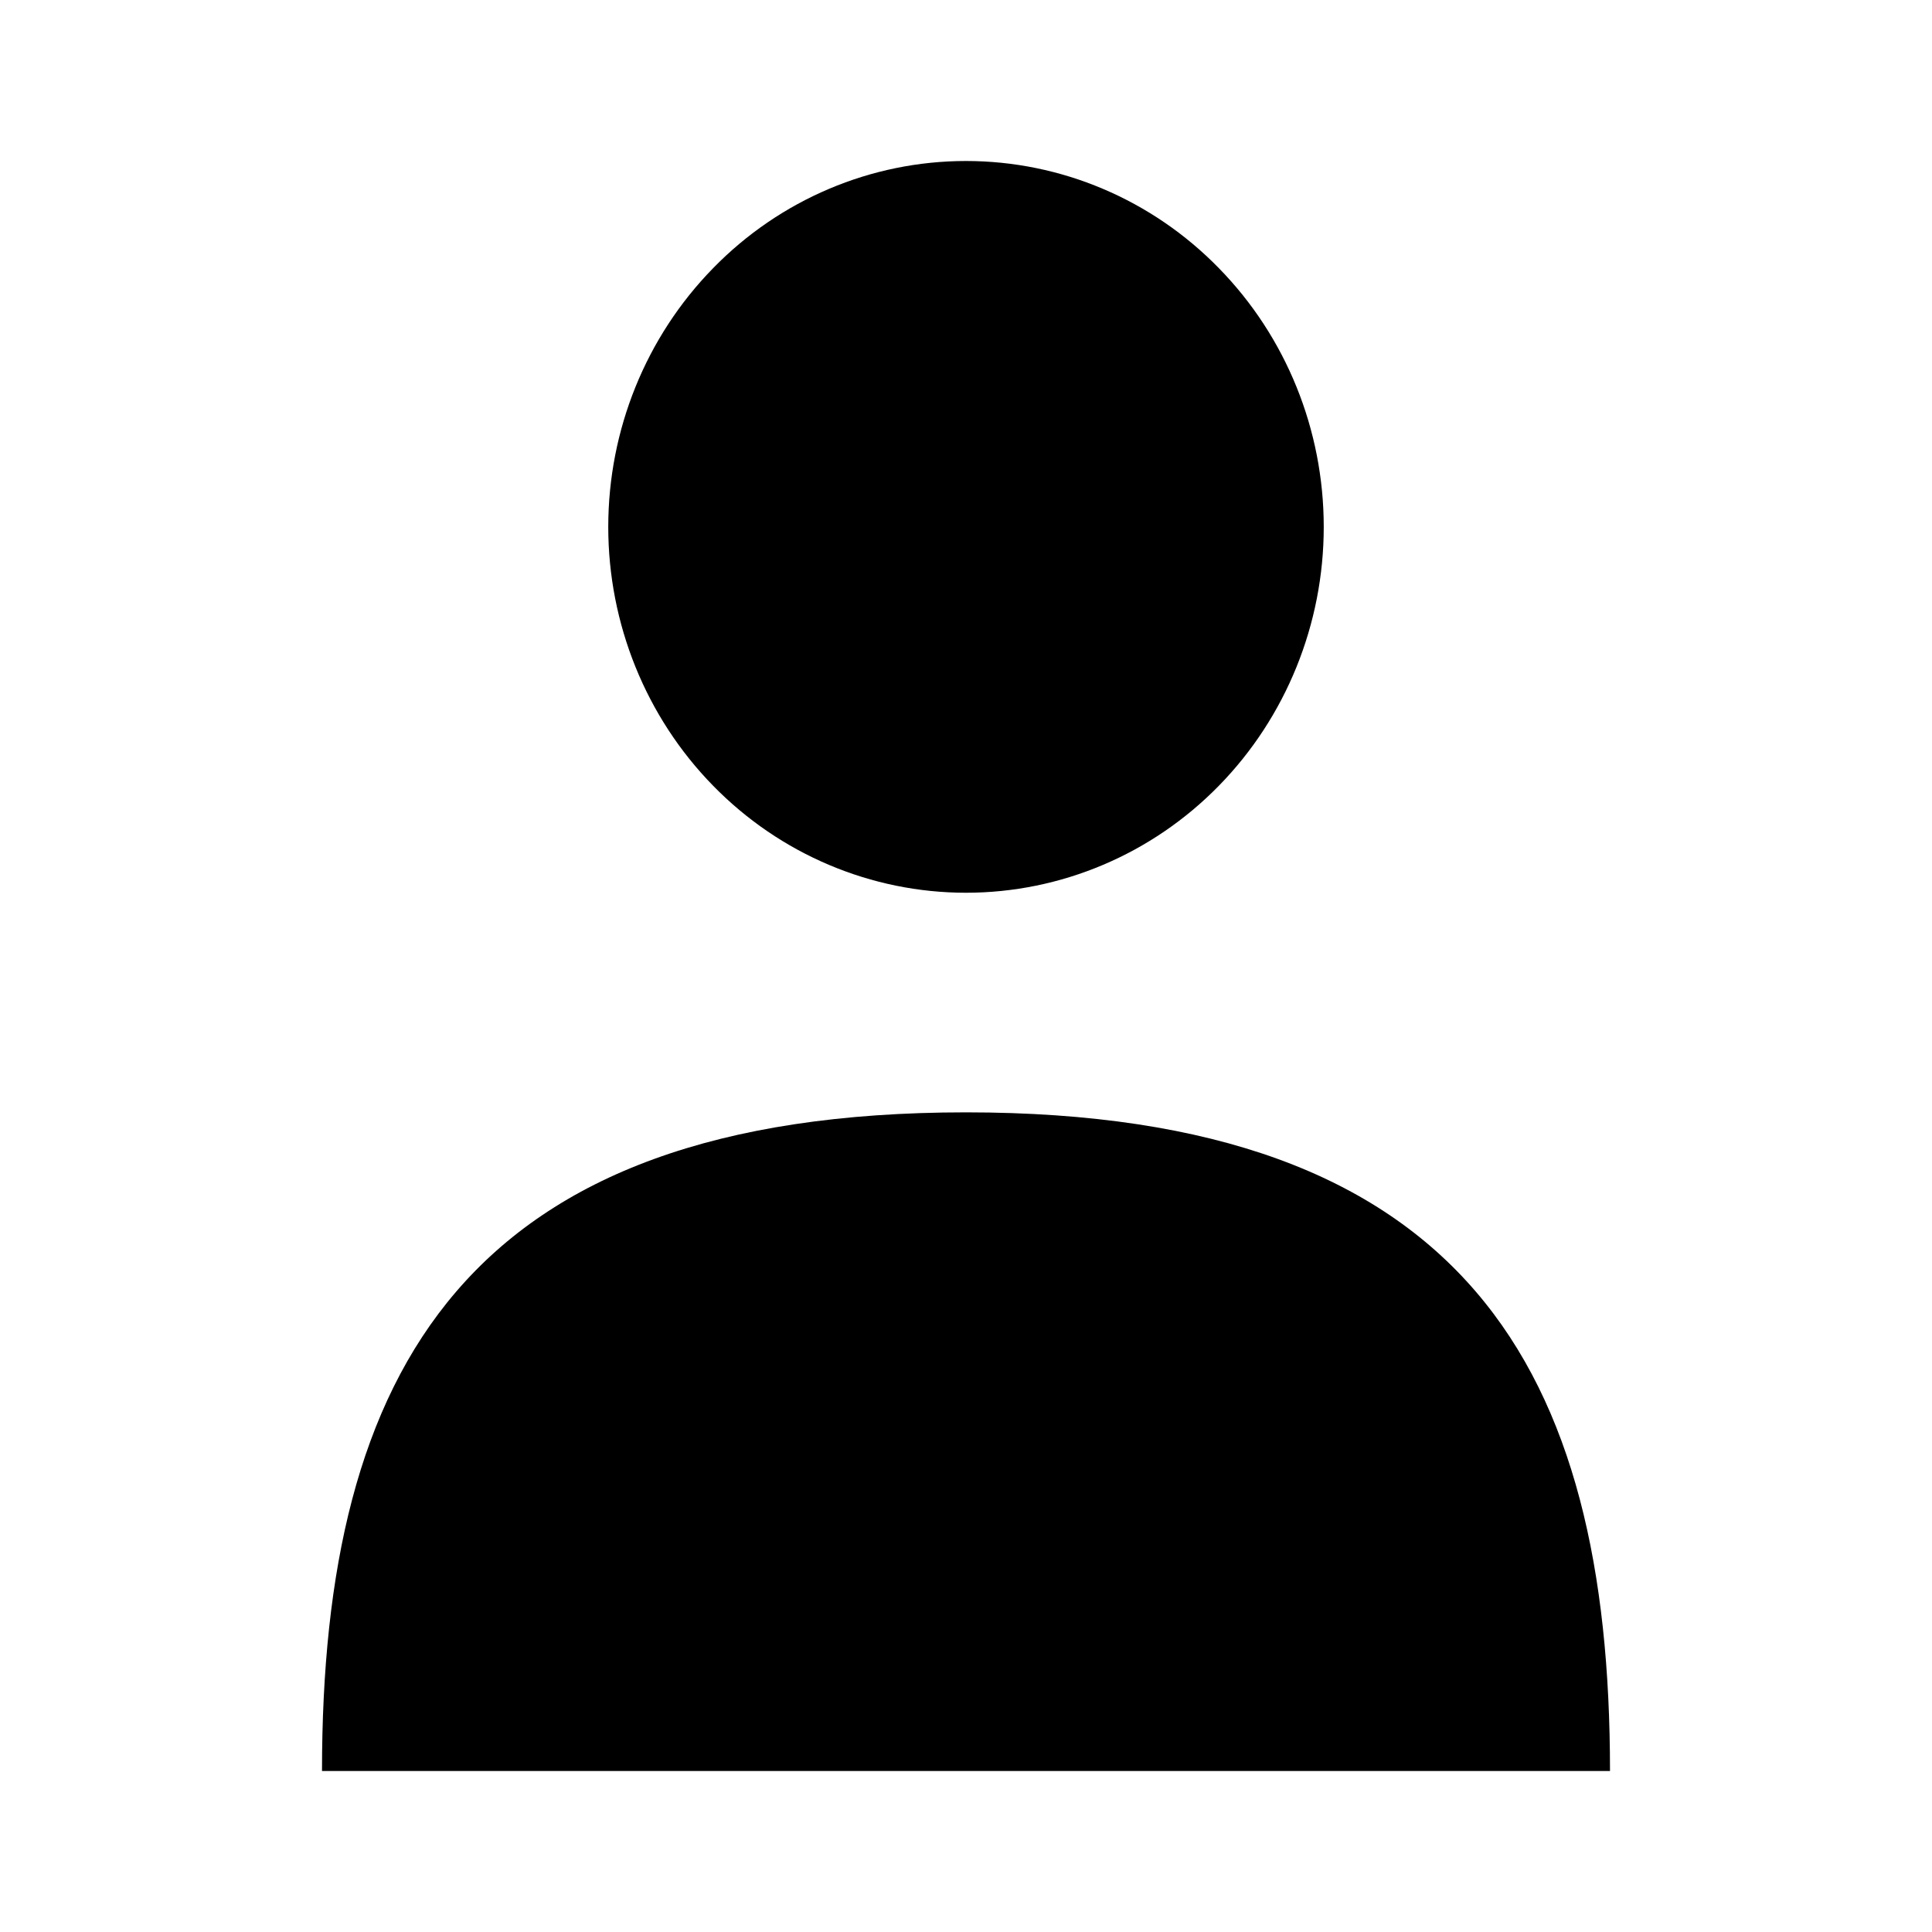
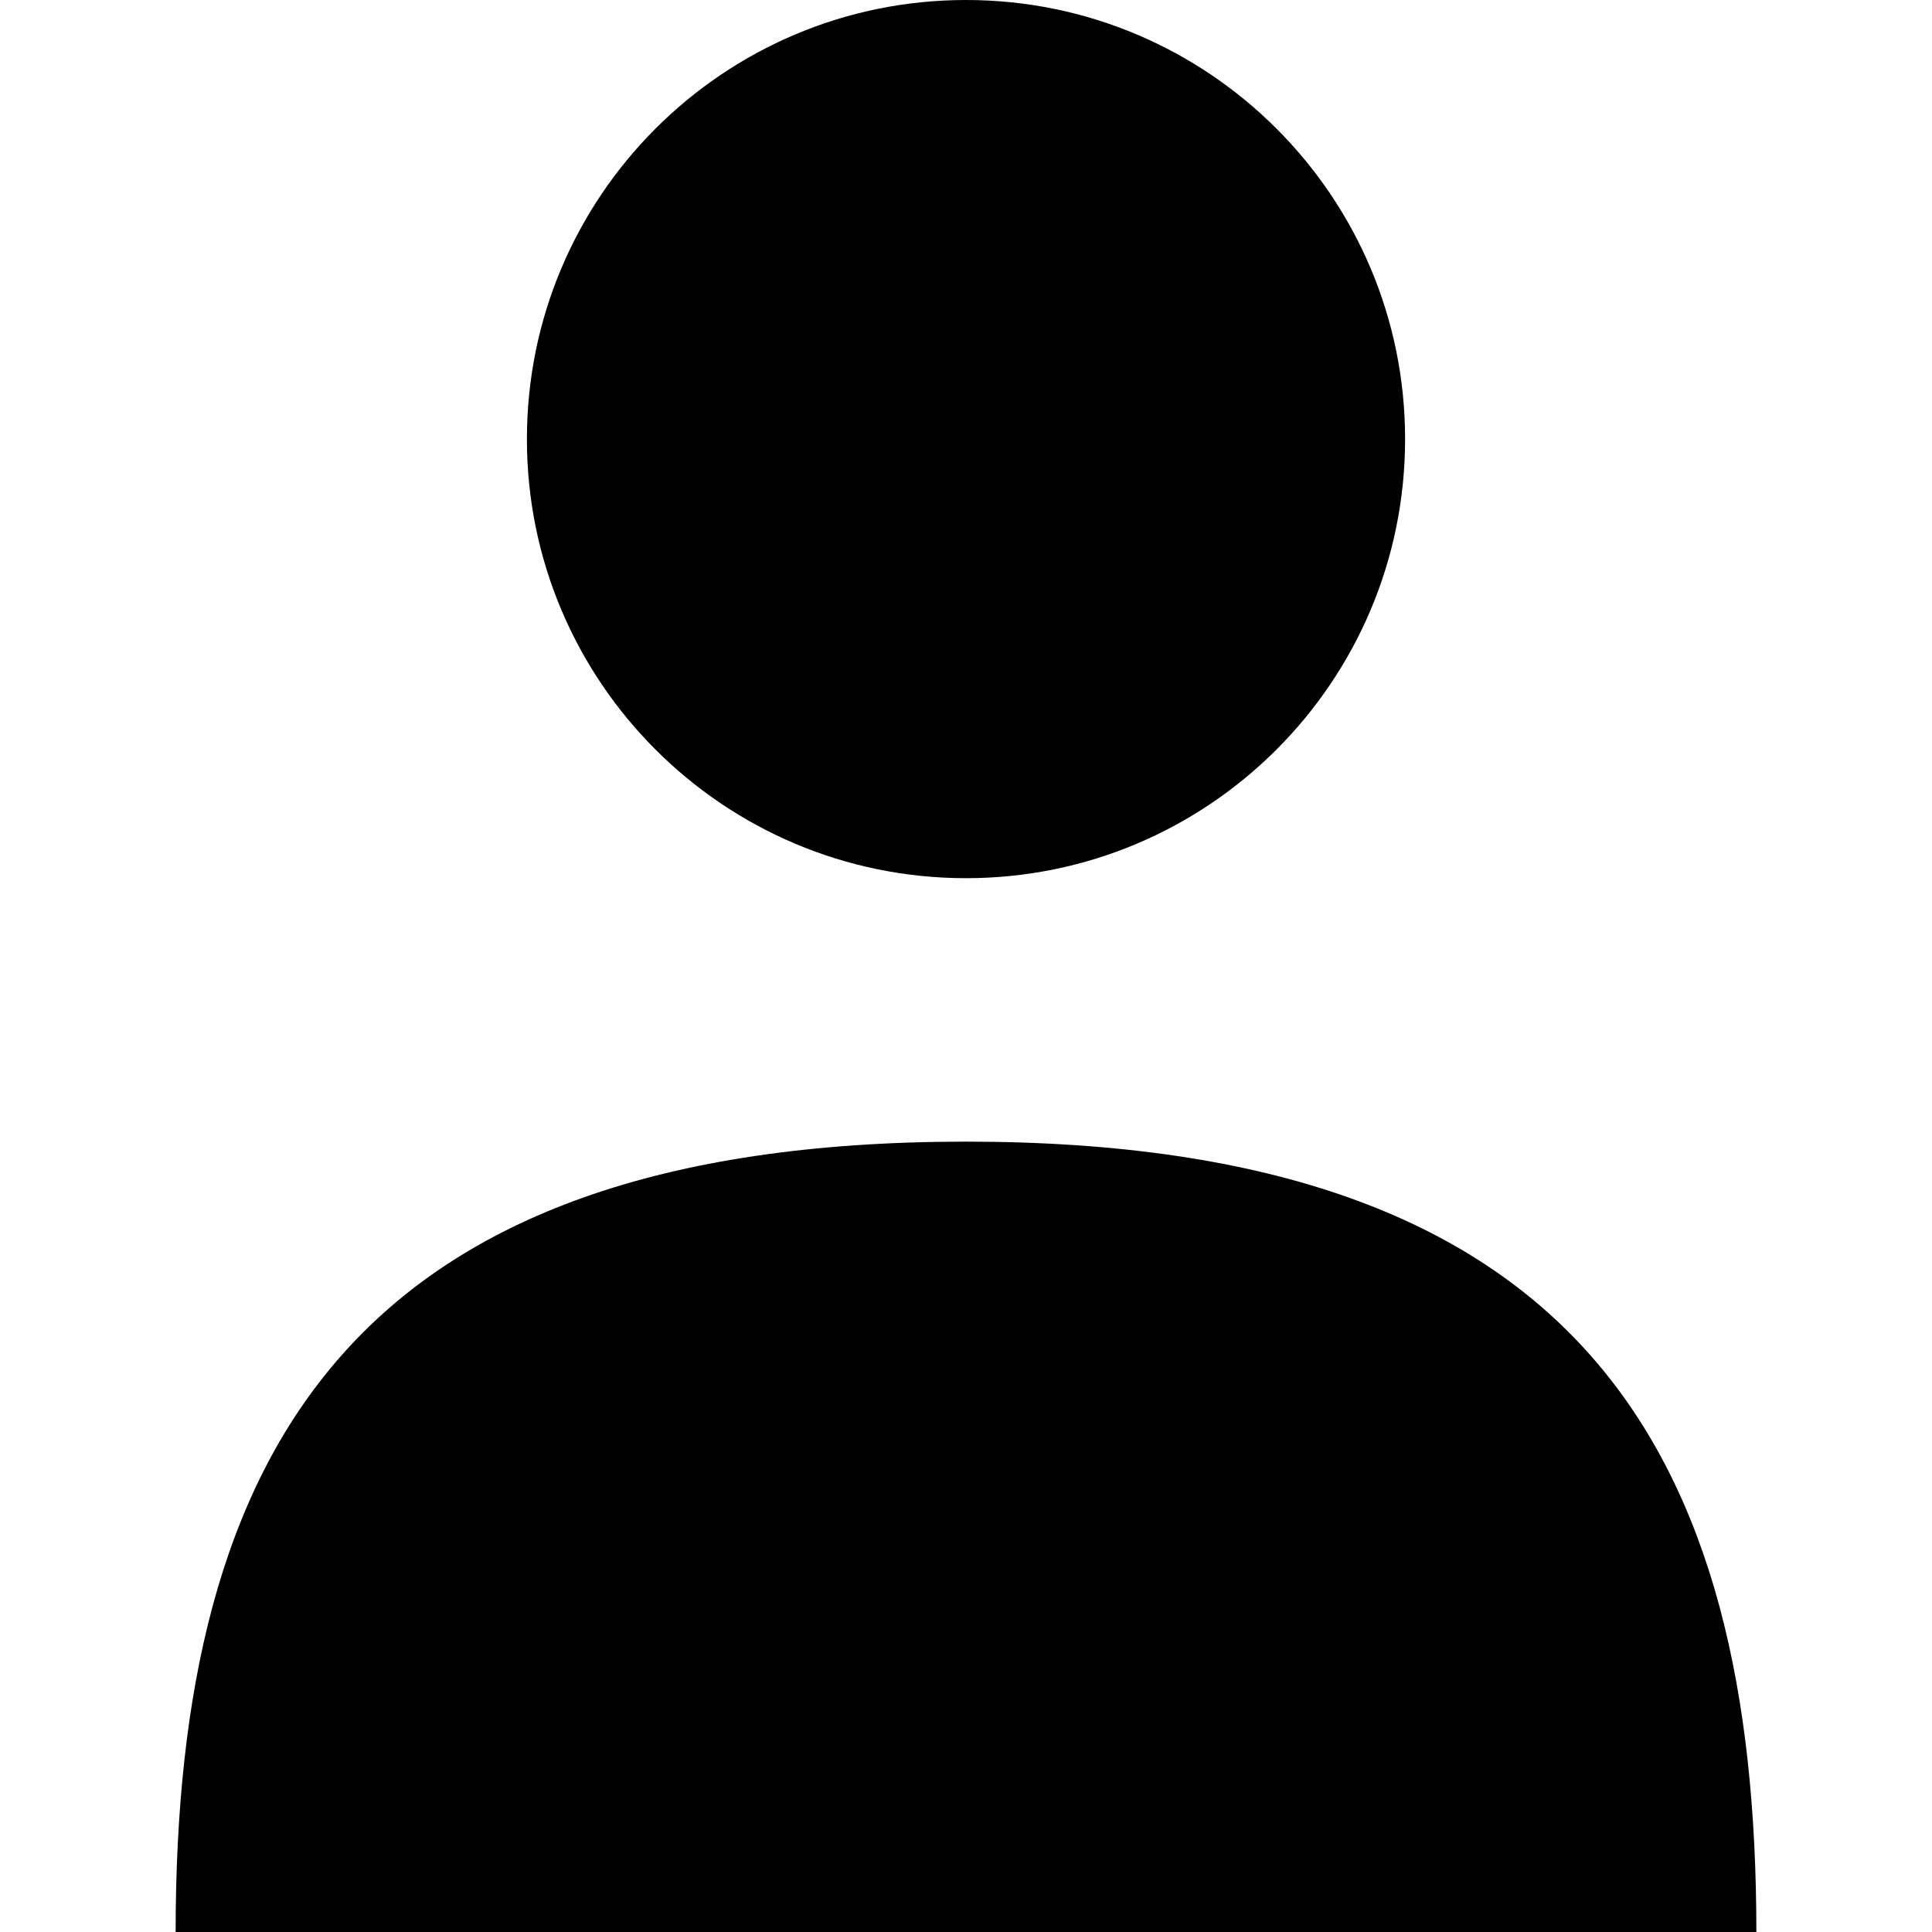
- <svg xmlns="http://www.w3.org/2000/svg" viewBox="0 0 12 12">
-   <path d="M6 5.545C6.589 5.545 7.155 5.306 7.571 4.88C7.988 4.454 8.222 3.875 8.222 3.273C8.222 2.67 7.988 2.092 7.571 1.666C7.155 1.239 6.589 1 6 1C5.411 1 4.845 1.239 4.429 1.666C4.012 2.092 3.778 2.67 3.778 3.273C3.778 3.875 4.012 4.454 4.429 4.88C4.845 5.306 5.411 5.545 6 5.545ZM6 6.909C9.111 6.909 10 8.515 10 11H2C2 8.515 2.889 6.909 6 6.909Z" />
+ <svg xmlns="http://www.w3.org/2000/svg" width="11" height="11">
+   <path fill-rule="evenodd" clip-rule="evenodd" d="M5.5 5a2.5 2.5 0 100-5 2.5 2.5 0 000 5zm0 1.5C9 6.5 10 8.266 10 11H1c0-2.734 1-4.5 4.5-4.5z" />
</svg>
